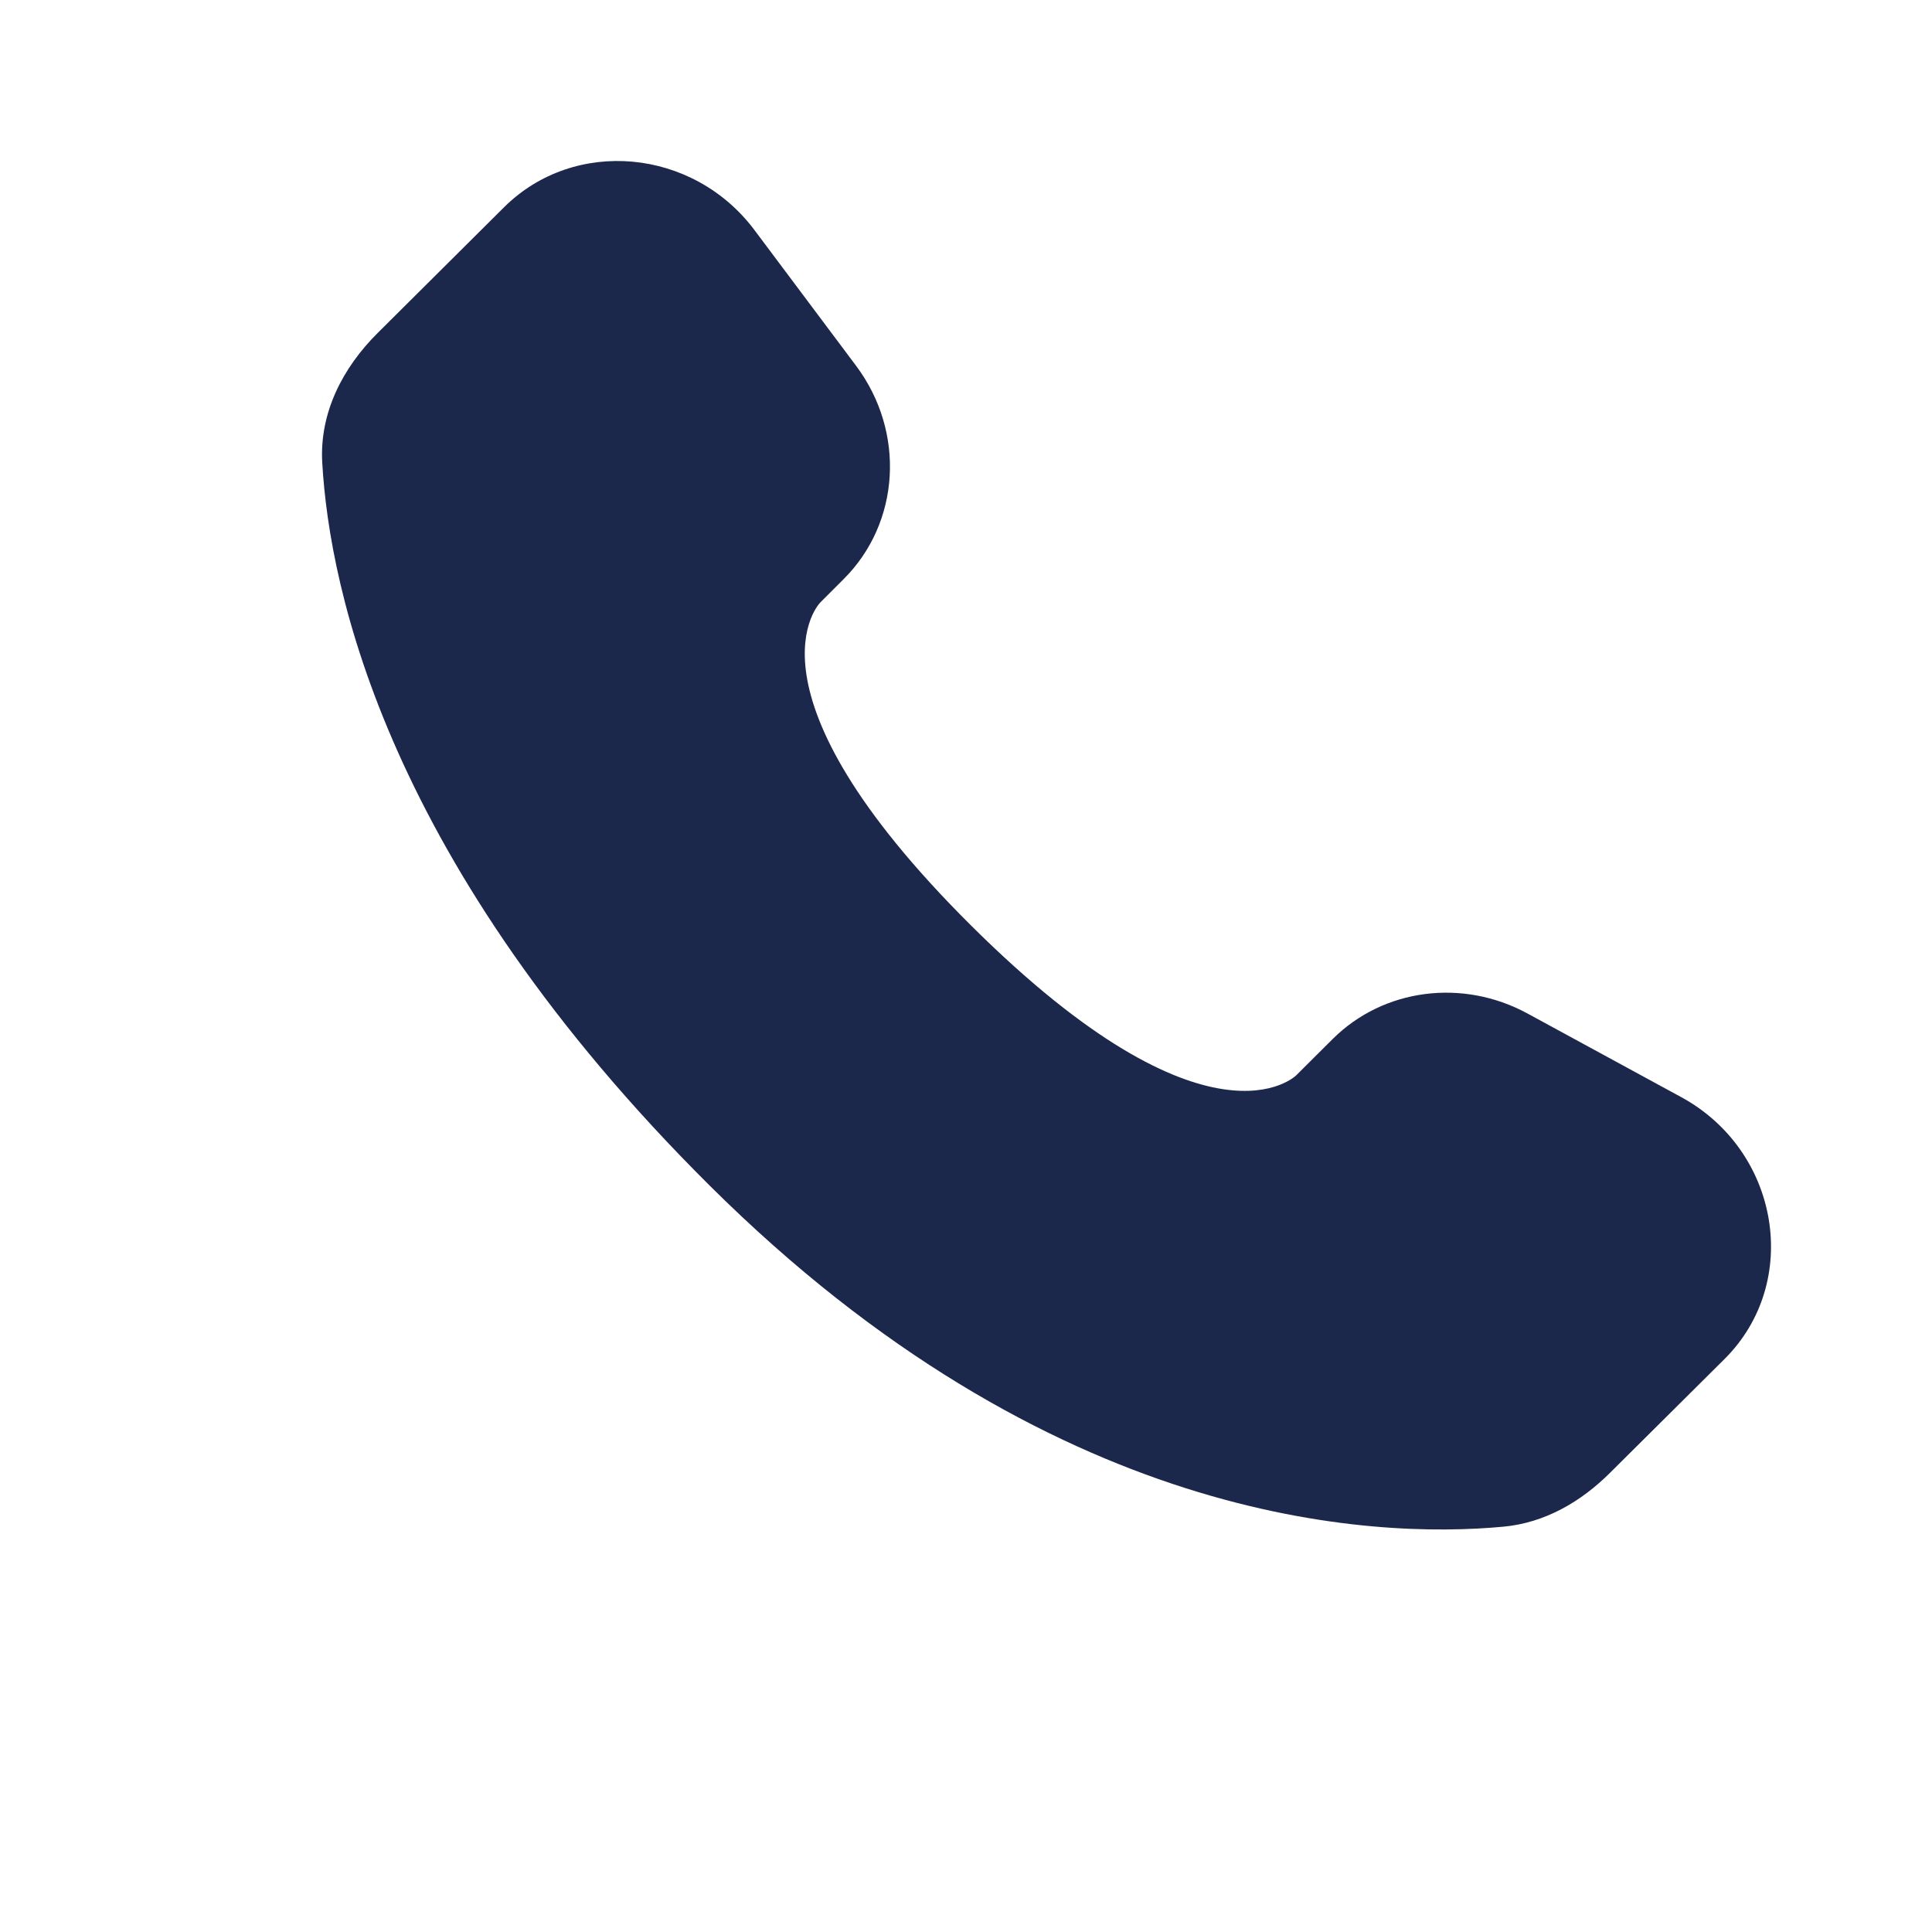
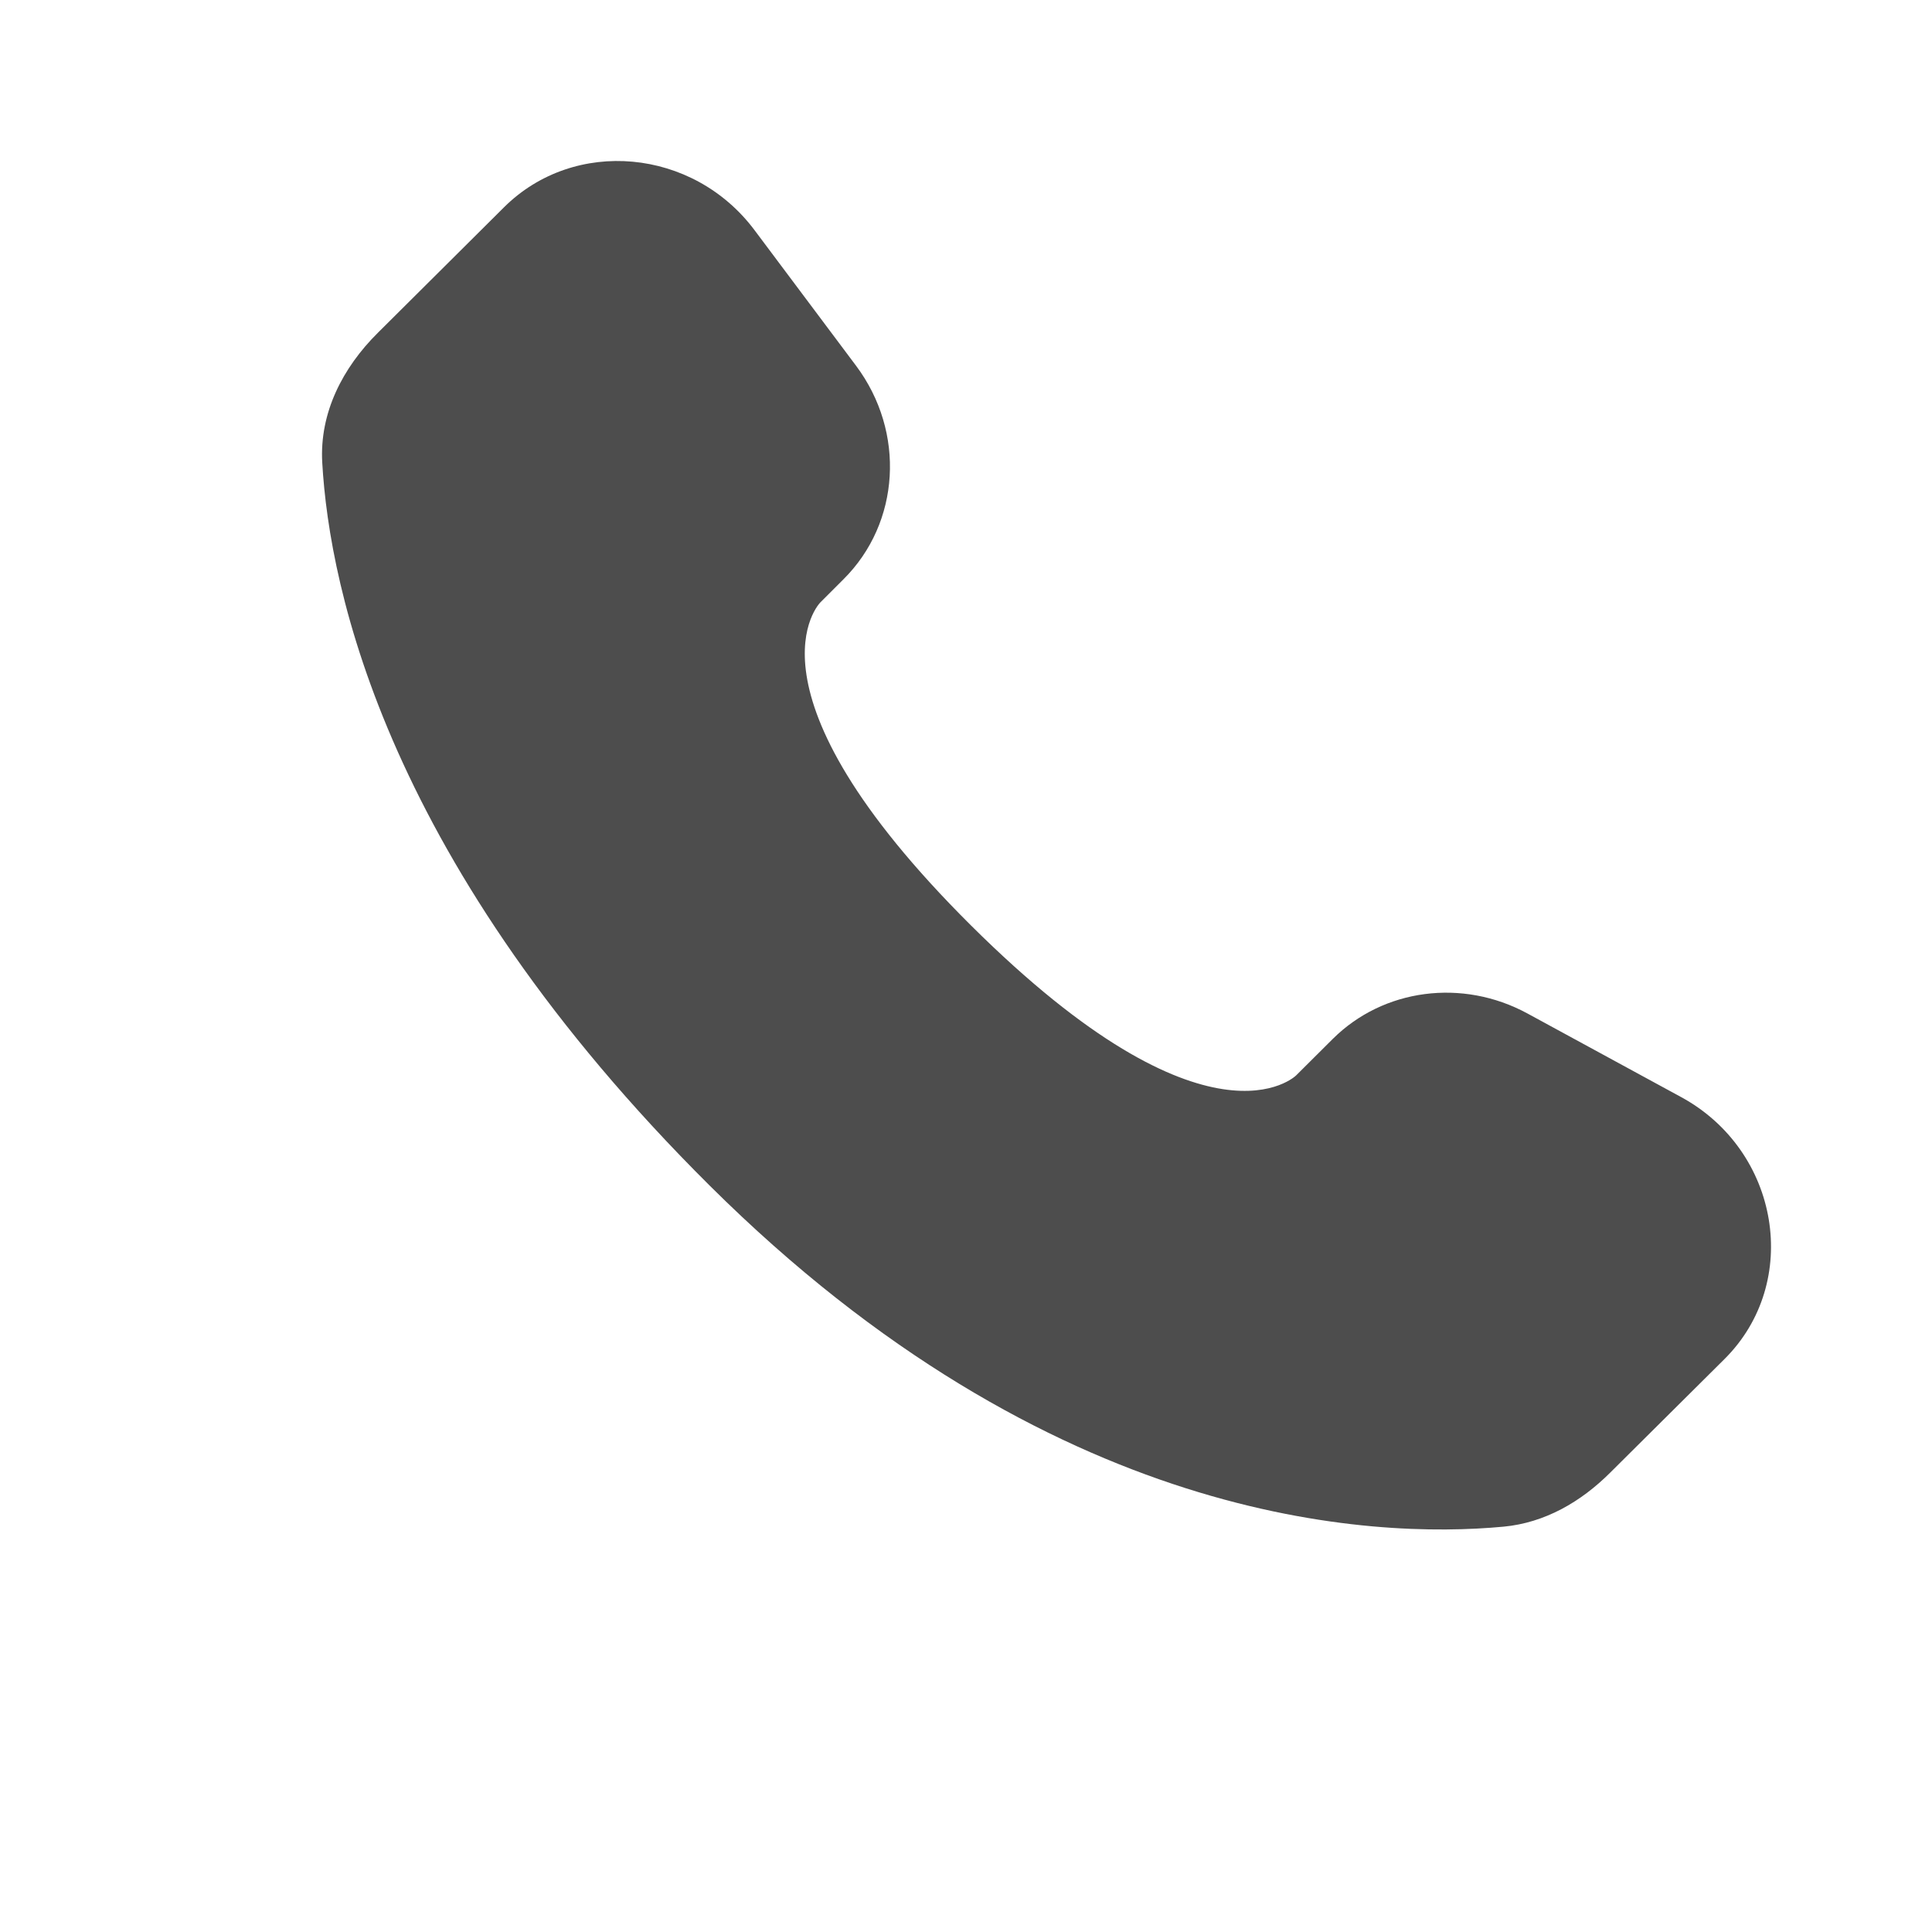
- <svg xmlns="http://www.w3.org/2000/svg" width="800px" height="800px" viewBox="0 0 24 24" fill="none">
-   <path d="M16.556 12.906L16.101 13.359C16.101 13.359 15.018 14.435 12.063 11.497C9.108 8.559 10.191 7.483 10.191 7.483L10.477 7.197C11.184 6.495 11.251 5.367 10.634 4.543L9.373 2.859C8.61 1.84 7.136 1.705 6.261 2.575L4.692 4.136C4.258 4.567 3.968 5.126 4.003 5.746C4.093 7.332 4.811 10.745 8.815 14.727C13.062 18.949 17.047 19.117 18.676 18.965C19.192 18.917 19.64 18.655 20.001 18.295L21.422 16.883C22.381 15.93 22.11 14.295 20.883 13.628L18.973 12.589C18.167 12.152 17.186 12.28 16.556 12.906Z" fill="#1C274C" />
+ <svg xmlns="http://www.w3.org/2000/svg" width="100" height="100" viewBox="0 0 24 24" fill="none">
+   <path d="M16.556 12.906L16.101 13.359C16.101 13.359 15.018 14.435 12.063 11.497C9.108 8.559 10.191 7.483 10.191 7.483L10.477 7.197C11.184 6.495 11.251 5.367 10.634 4.543L9.373 2.859C8.61 1.84 7.136 1.705 6.261 2.575L4.692 4.136C4.258 4.567 3.968 5.126 4.003 5.746C4.093 7.332 4.811 10.745 8.815 14.727C13.062 18.949 17.047 19.117 18.676 18.965C19.192 18.917 19.64 18.655 20.001 18.295L21.422 16.883C22.381 15.93 22.11 14.295 20.883 13.628L18.973 12.589C18.167 12.152 17.186 12.28 16.556 12.906Z" fill="#4D4D4D" />
</svg>
